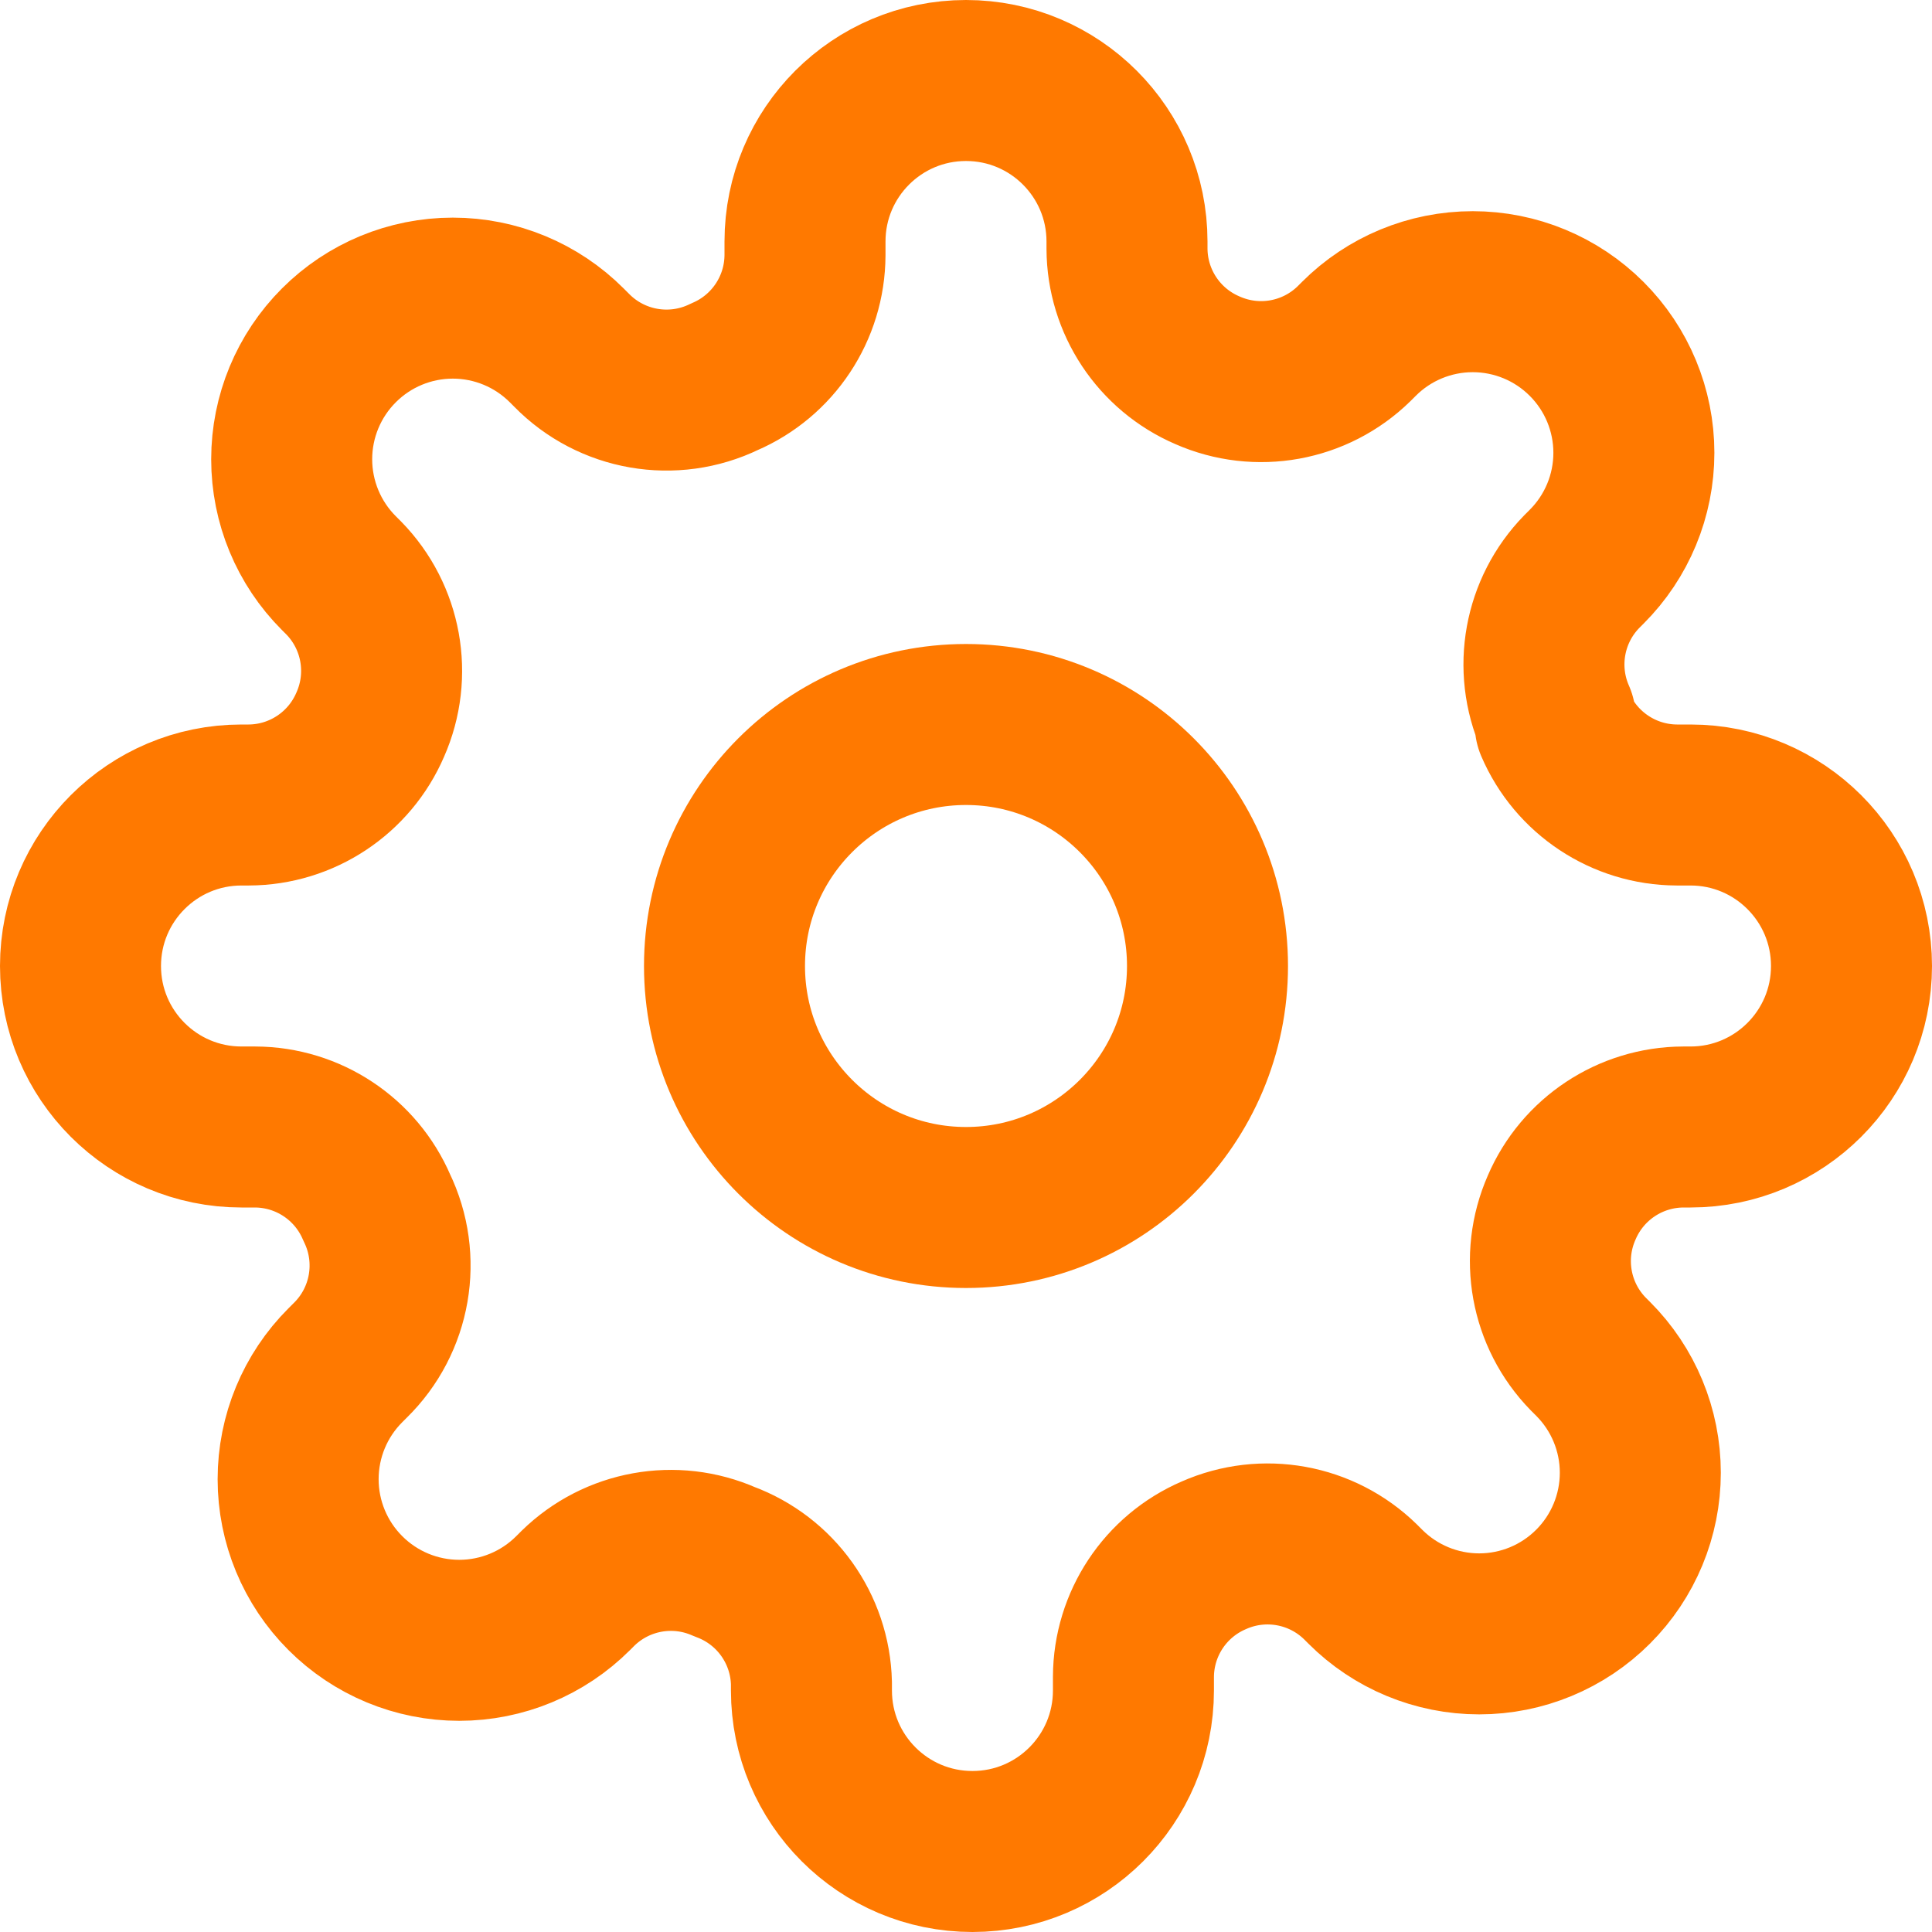
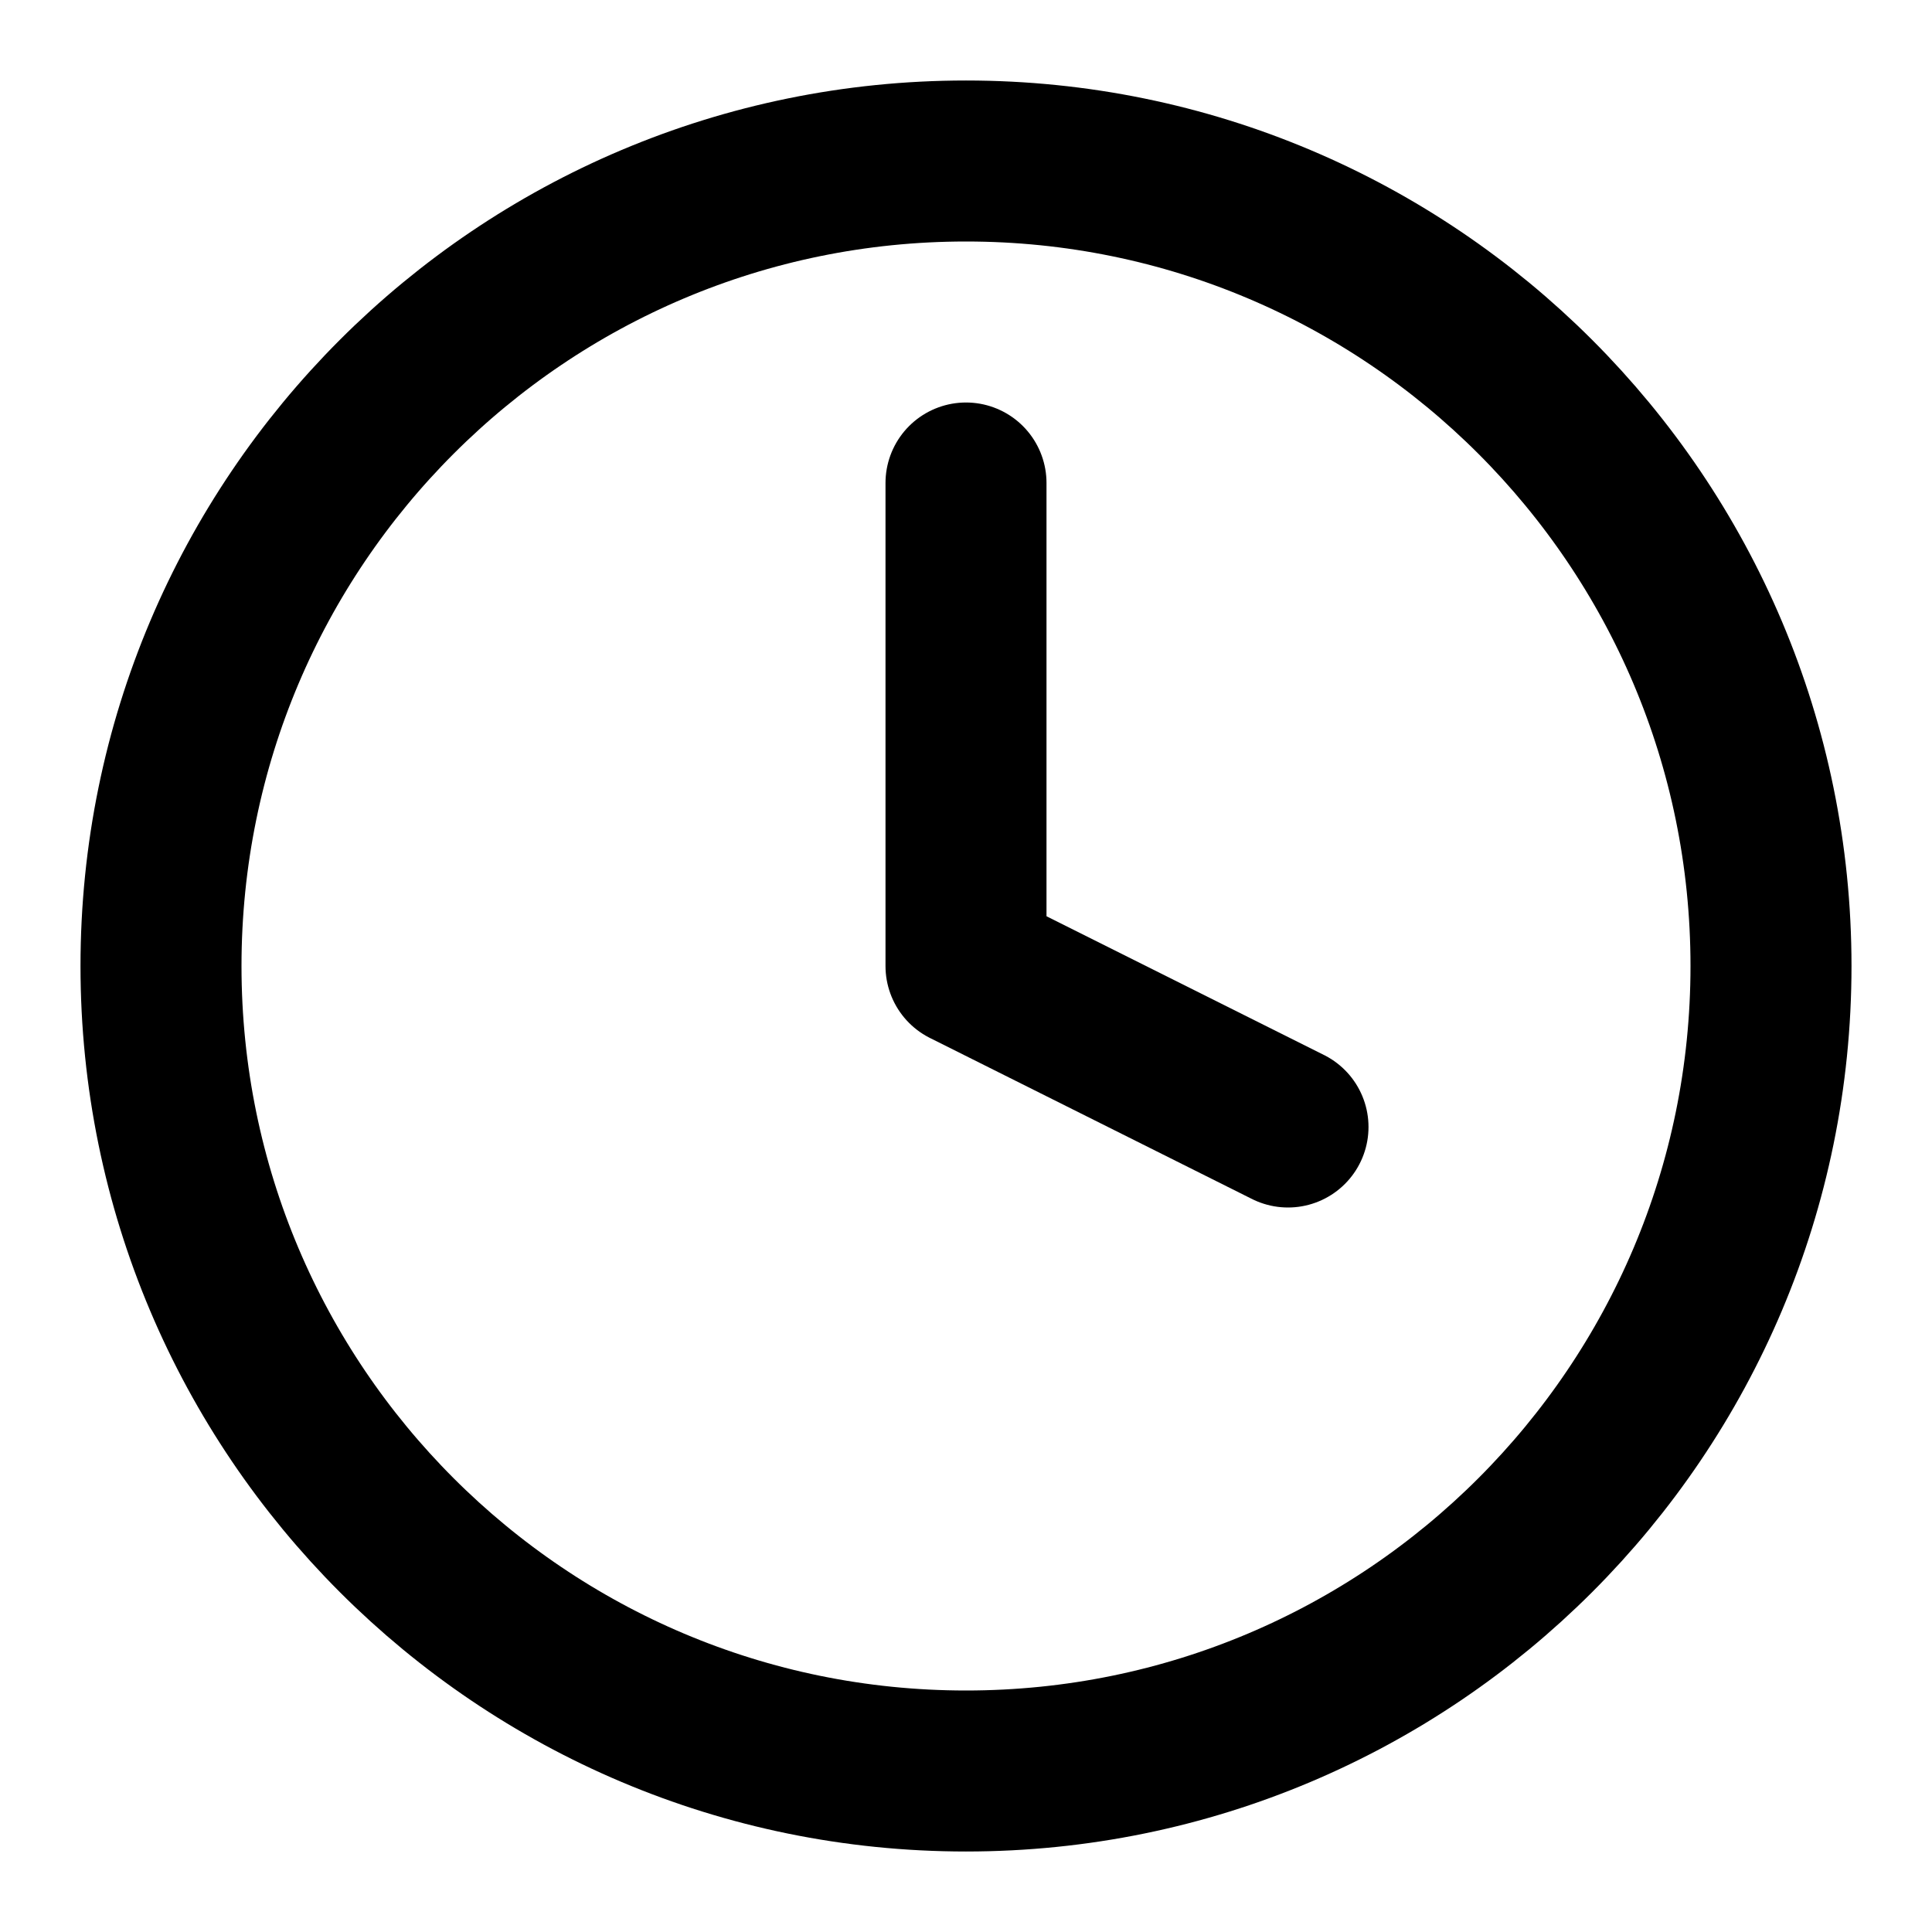
- <svg xmlns="http://www.w3.org/2000/svg" viewBox="0 0 24 24" fill="none" stroke="#FF7900" stroke-width="2" stroke-linecap="round" stroke-linejoin="round">
-   <circle cx="12" cy="12" r="3" />
-   <path d="M19.4 15a1.65 1.65 0 0 0 .33 1.82l.06.06a2 2 0 0 1 0 2.83 2 2 0 0 1-2.83 0l-.06-.06a1.65 1.65 0 0 0-1.82-.33 1.65 1.65 0 0 0-1 1.51V21a2 2 0 0 1-2 2 2 2 0 0 1-2-2v-.09A1.65 1.65 0 0 0 9 19.4a1.65 1.65 0 0 0-1.82.33l-.06.06a2 2 0 0 1-2.83 0 2 2 0 0 1 0-2.83l.06-.06A1.65 1.65 0 0 0 4.68 15a1.65 1.65 0 0 0-1.51-1H3a2 2 0 0 1-2-2 2 2 0 0 1 2-2h.09A1.65 1.65 0 0 0 4.6 9a1.65 1.65 0 0 0-.33-1.82l-.06-.06a2 2 0 0 1 0-2.83 2 2 0 0 1 2.83 0l.06.06A1.65 1.65 0 0 0 9 4.68a1.65 1.65 0 0 0 1-1.51V3a2 2 0 0 1 2-2 2 2 0 0 1 2 2v.09a1.65 1.65 0 0 0 1 1.51 1.65 1.65 0 0 0 1.82-.33l.06-.06a2 2 0 0 1 2.83 0 2 2 0 0 1 0 2.83l-.06.06a1.65 1.65 0 0 0-.33 1.82V9a1.65 1.65 0 0 0 1.51 1H21a2 2 0 0 1 2 2 2 2 0 0 1-2 2h-.09a1.65 1.65 0 0 0-1.51 1z" />
+ <svg xmlns="http://www.w3.org/2000/svg" viewBox="0 0 24 24" fill="none" stroke="currentColor" stroke-width="2" stroke-linecap="round" stroke-linejoin="round">
+   <circle cx="12" cy="12" r="10" />
+   <path d="M12 6v6l4 2" />
</svg>
